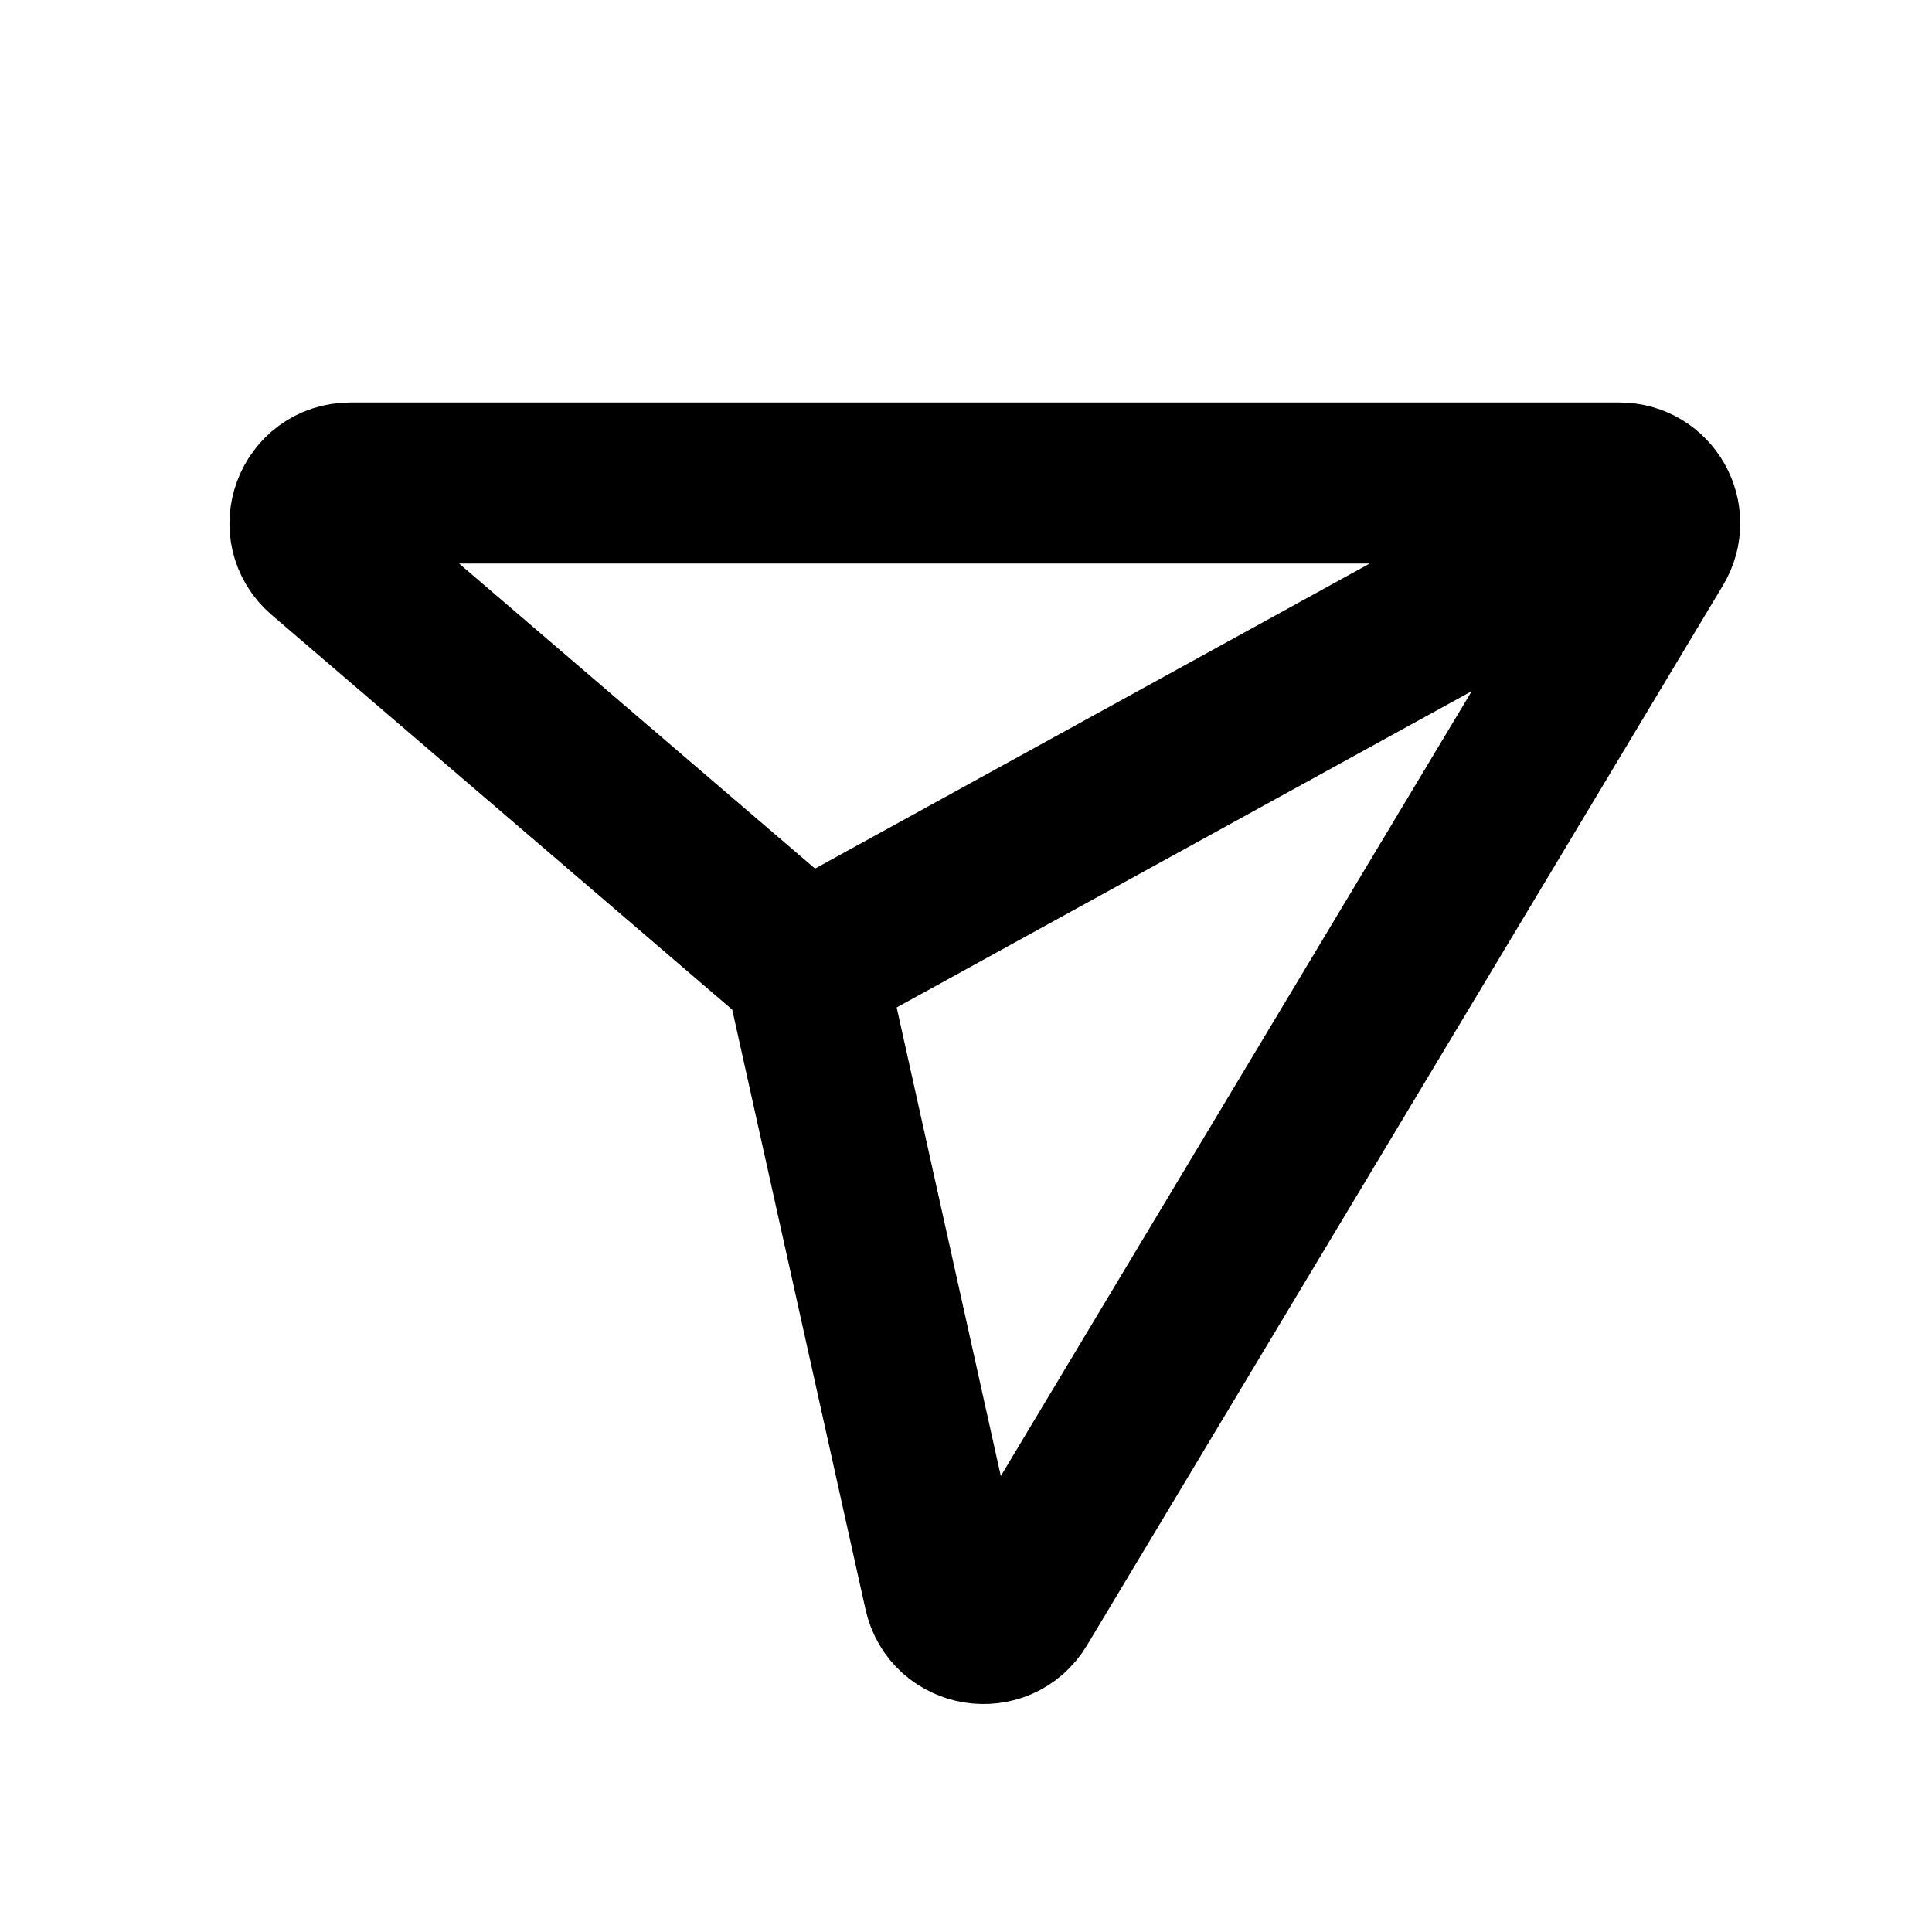
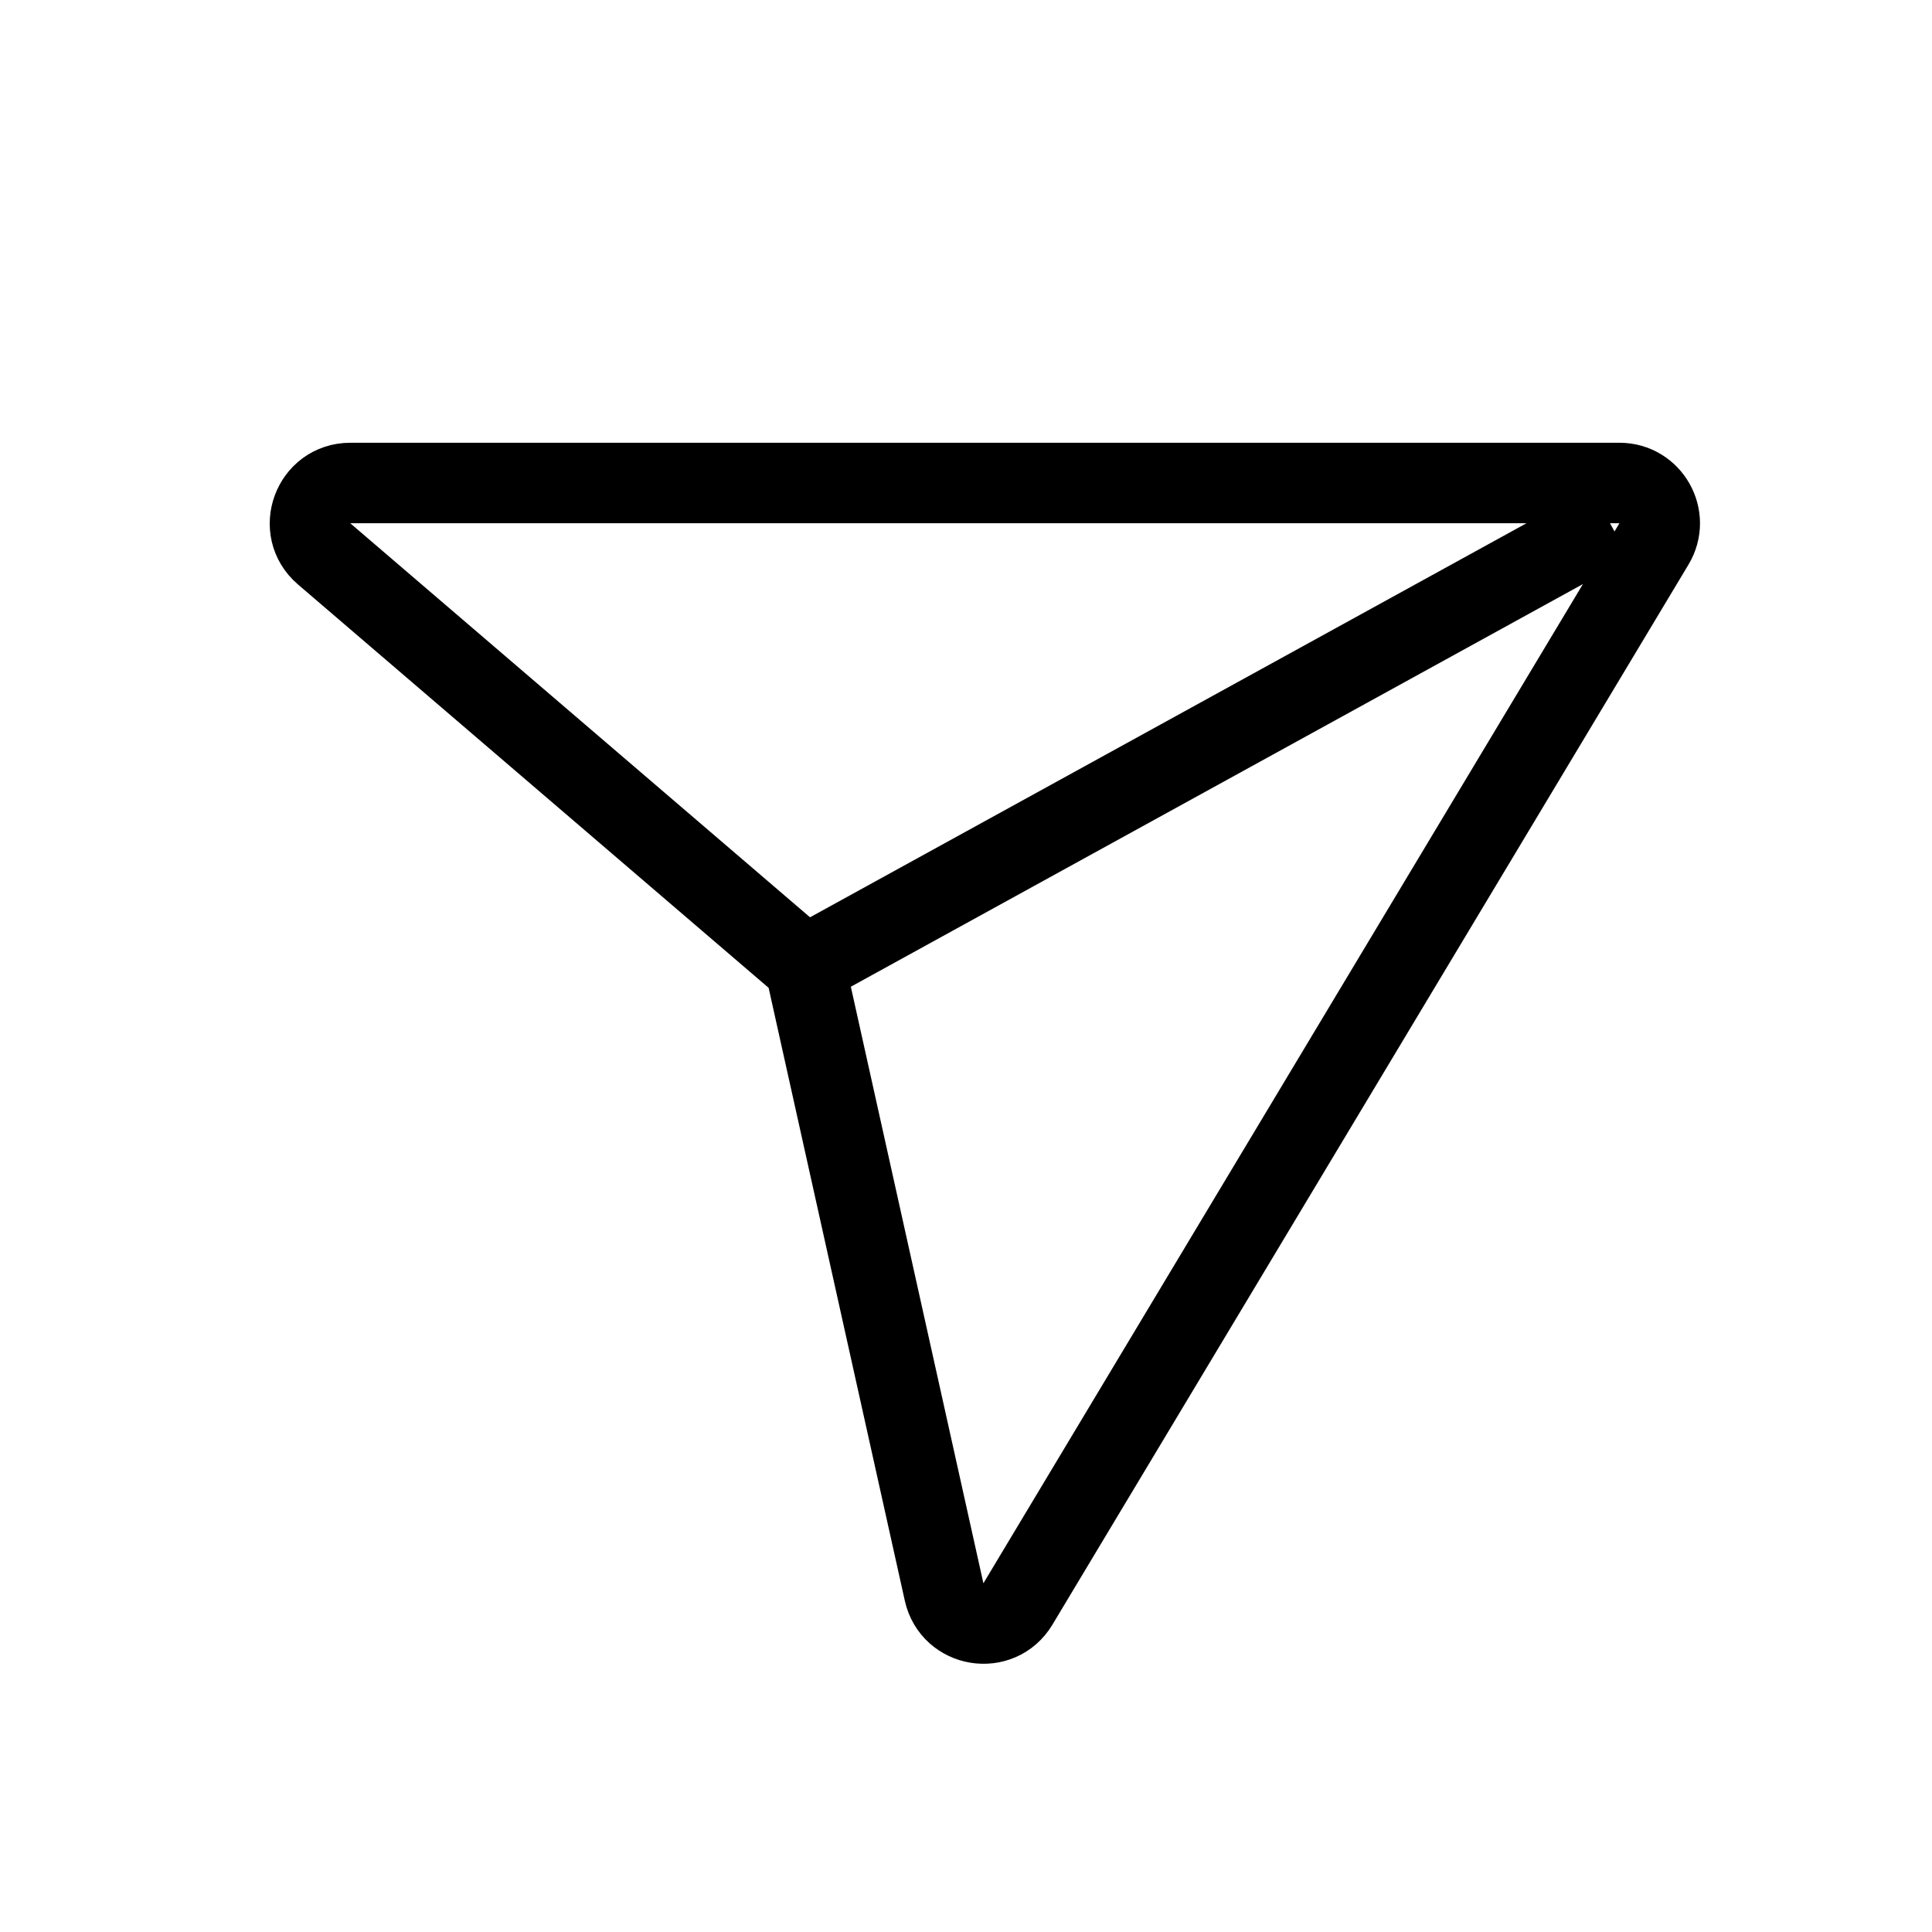
<svg xmlns="http://www.w3.org/2000/svg" width="24" height="24" viewBox="0 0 24 24" fill="none">
-   <path d="M10 12L11.728 19.776C11.826 20.217 12.412 20.313 12.645 19.925L20.546 6.757C20.746 6.424 20.506 6 20.117 6H4.352C3.887 6 3.674 6.578 4.026 6.88L10 12ZM10 12L20 6.5" stroke="black" stroke-width="2" />
+   <path d="M10 12L11.728 19.776C11.826 20.217 12.412 20.313 12.645 19.925L20.546 6.757C20.746 6.424 20.506 6 20.117 6H4.352C3.887 6 3.674 6.578 4.026 6.88L10 12ZM10 12L20 6.5" stroke="black" strokeWidth="2" />
</svg>
